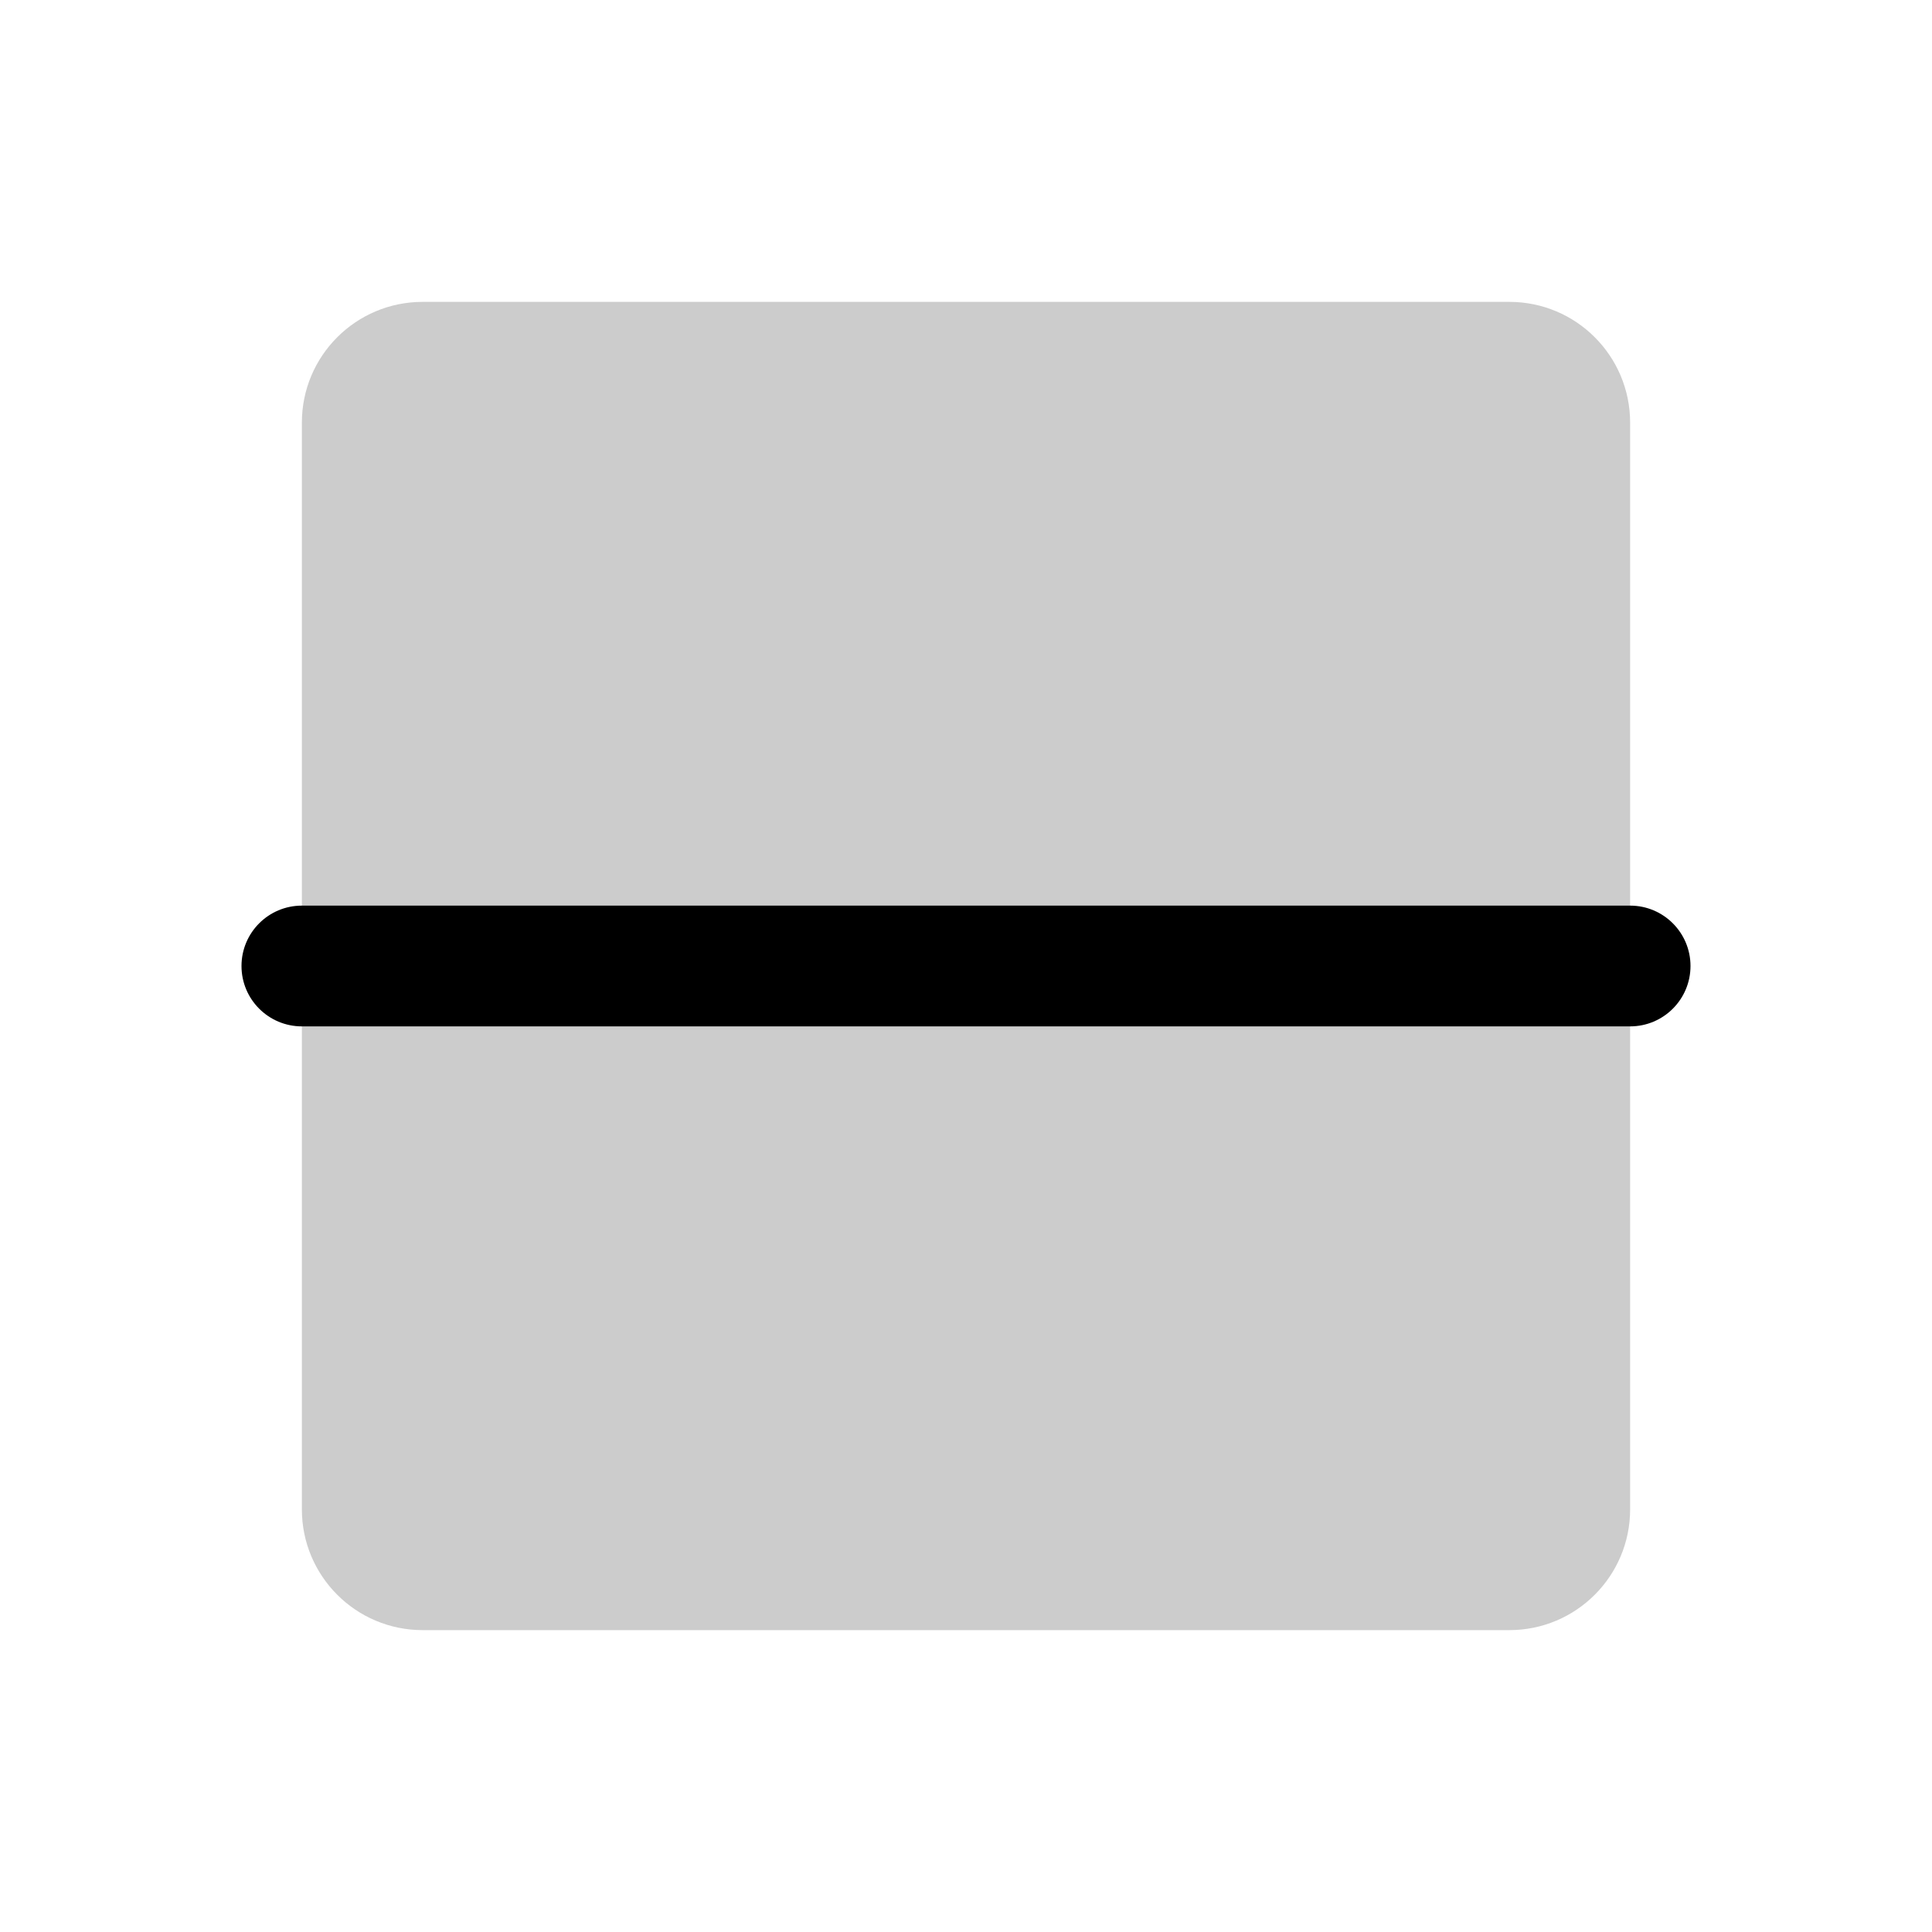
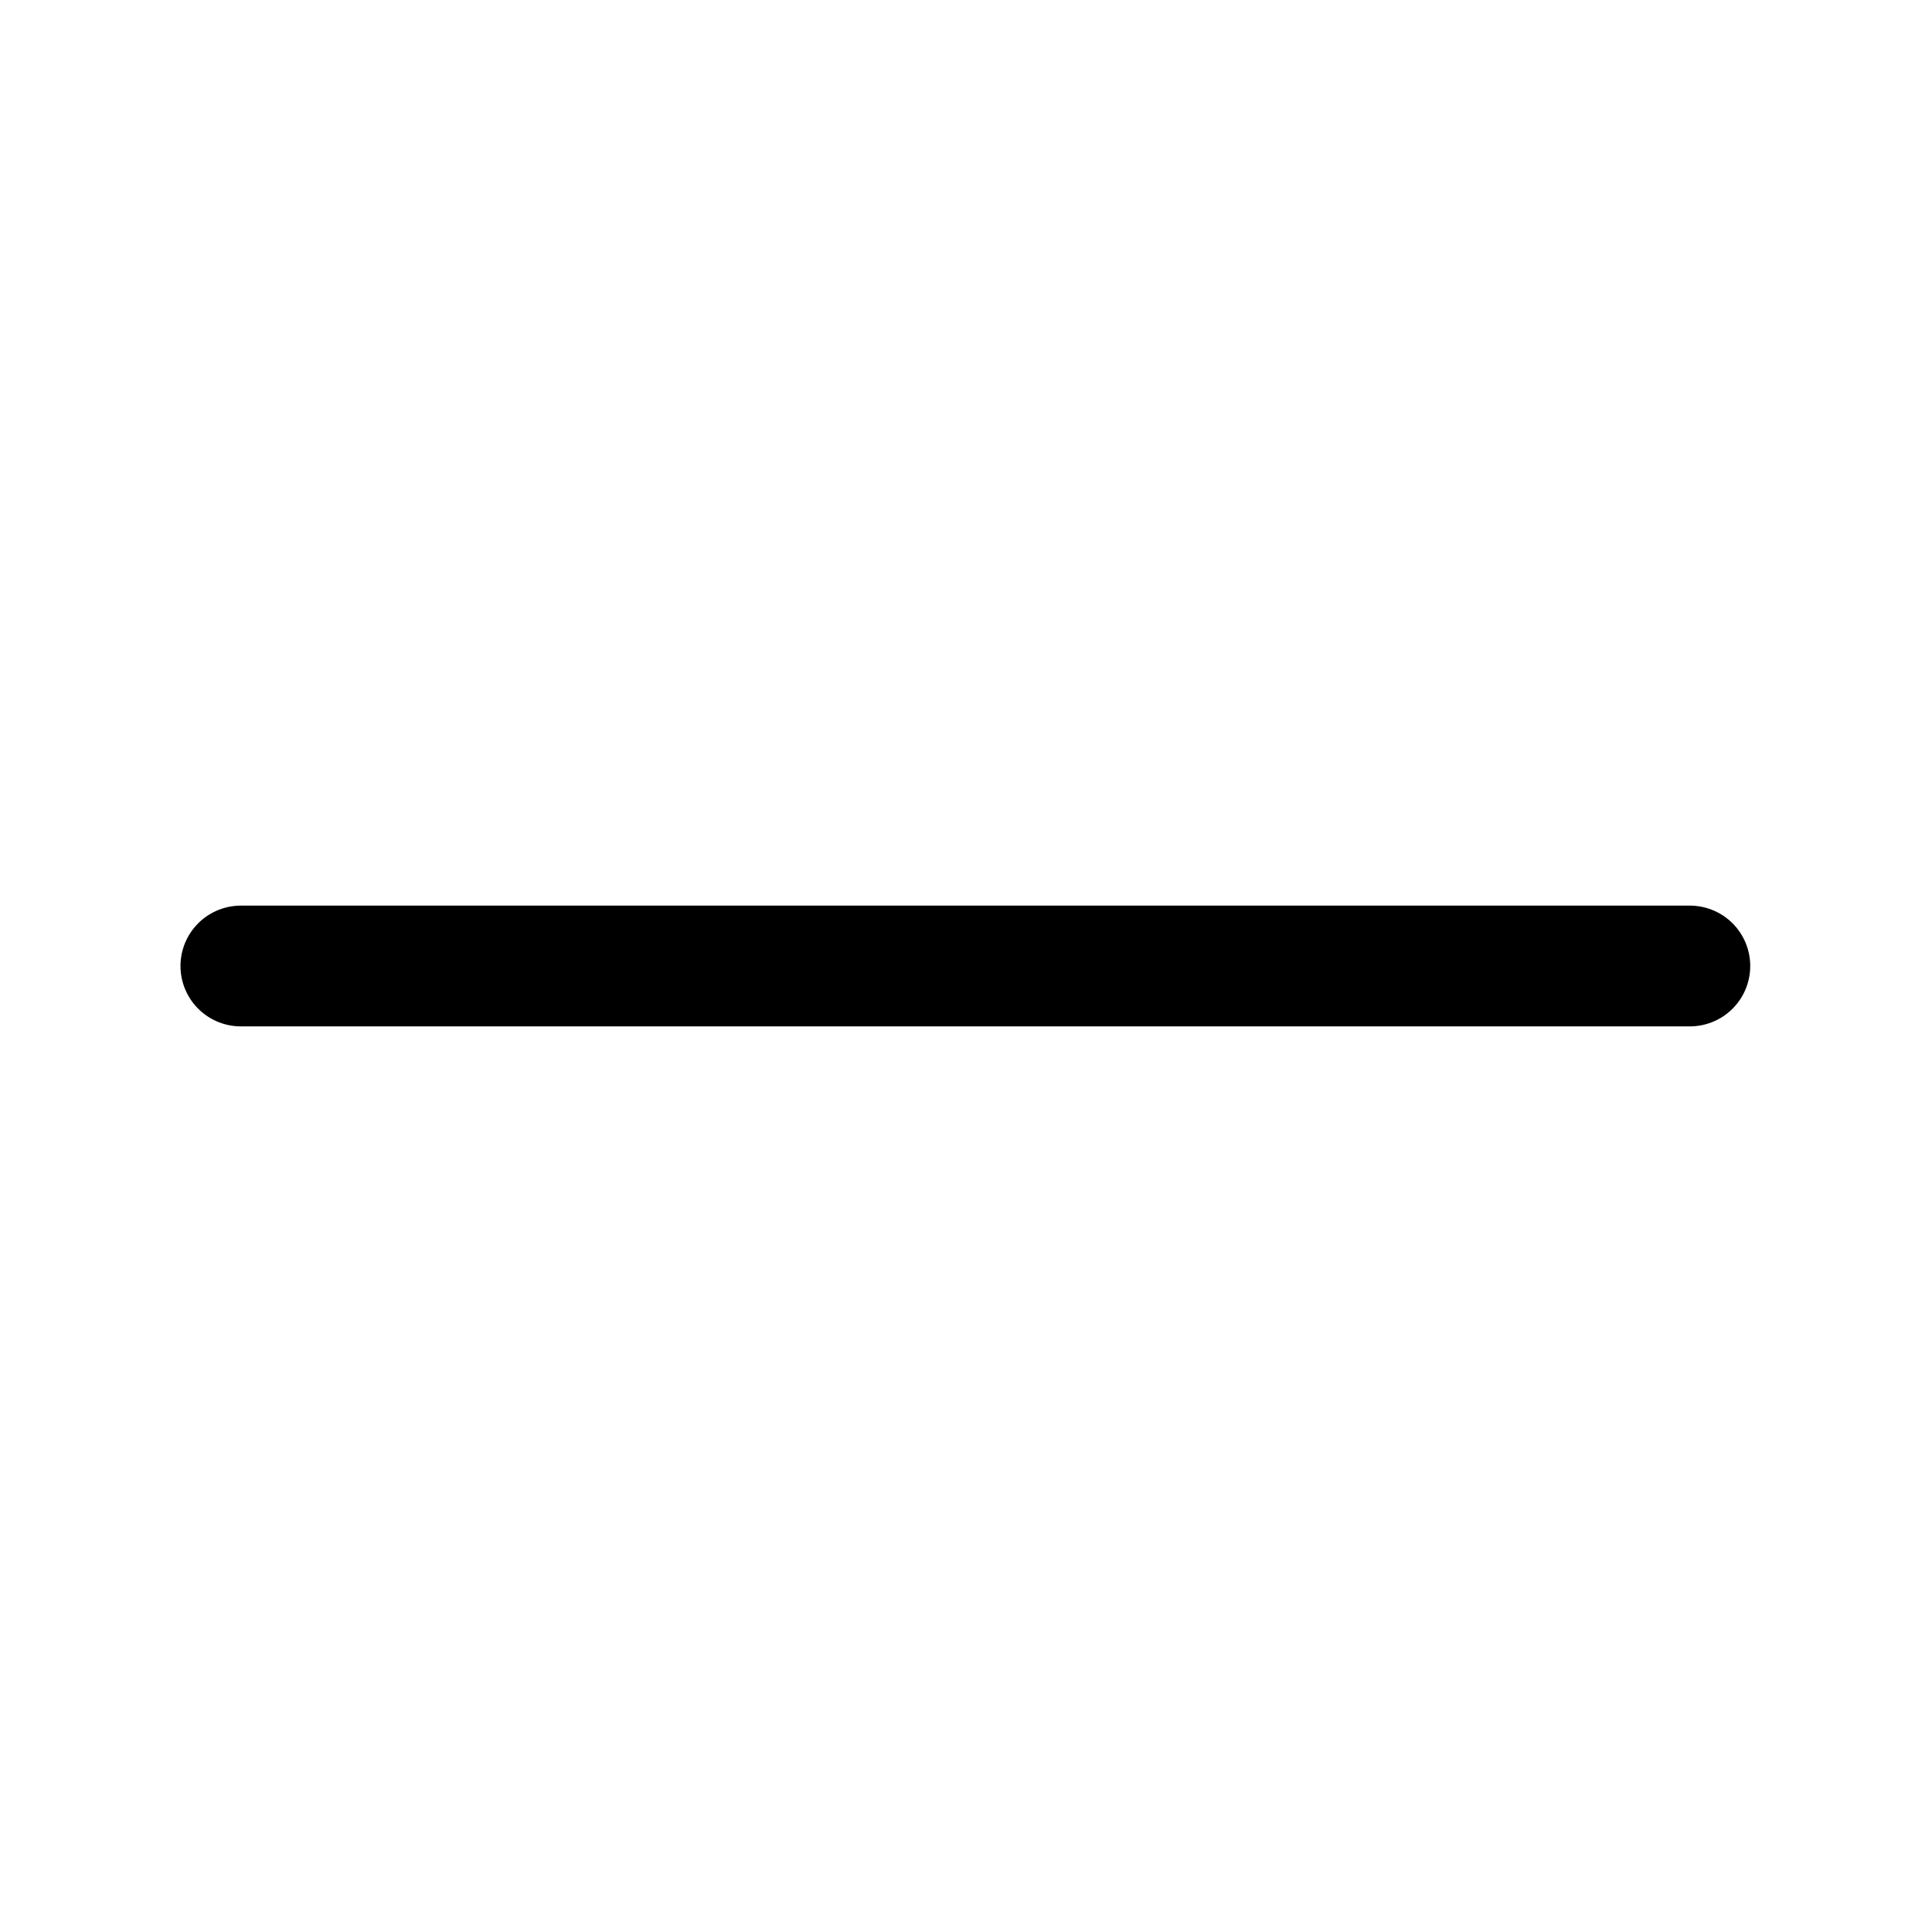
- <svg xmlns="http://www.w3.org/2000/svg" viewBox="0 0 256 256" fill="currentColor">
-   <path d="M216,56V200a16,16,0,0,1-16,16H56a16,16,0,0,1-16-16V56A16,16,0,0,1,56,40H200A16,16,0,0,1,216,56Z" opacity="0.2" />
-   <path d="M224,128a8,8,0,0,1-8,8H40a8,8,0,0,1,0-16H216A8,8,0,0,1,224,128Z" />
+ <svg xmlns="http://www.w3.org/2000/svg" viewBox="0 0 24 24" fill="none">
+   <path d="M20.992 12L2.992 12" stroke="currentColor" stroke-linecap="round" stroke-linejoin="round" stroke-width="1.5" />
</svg>
